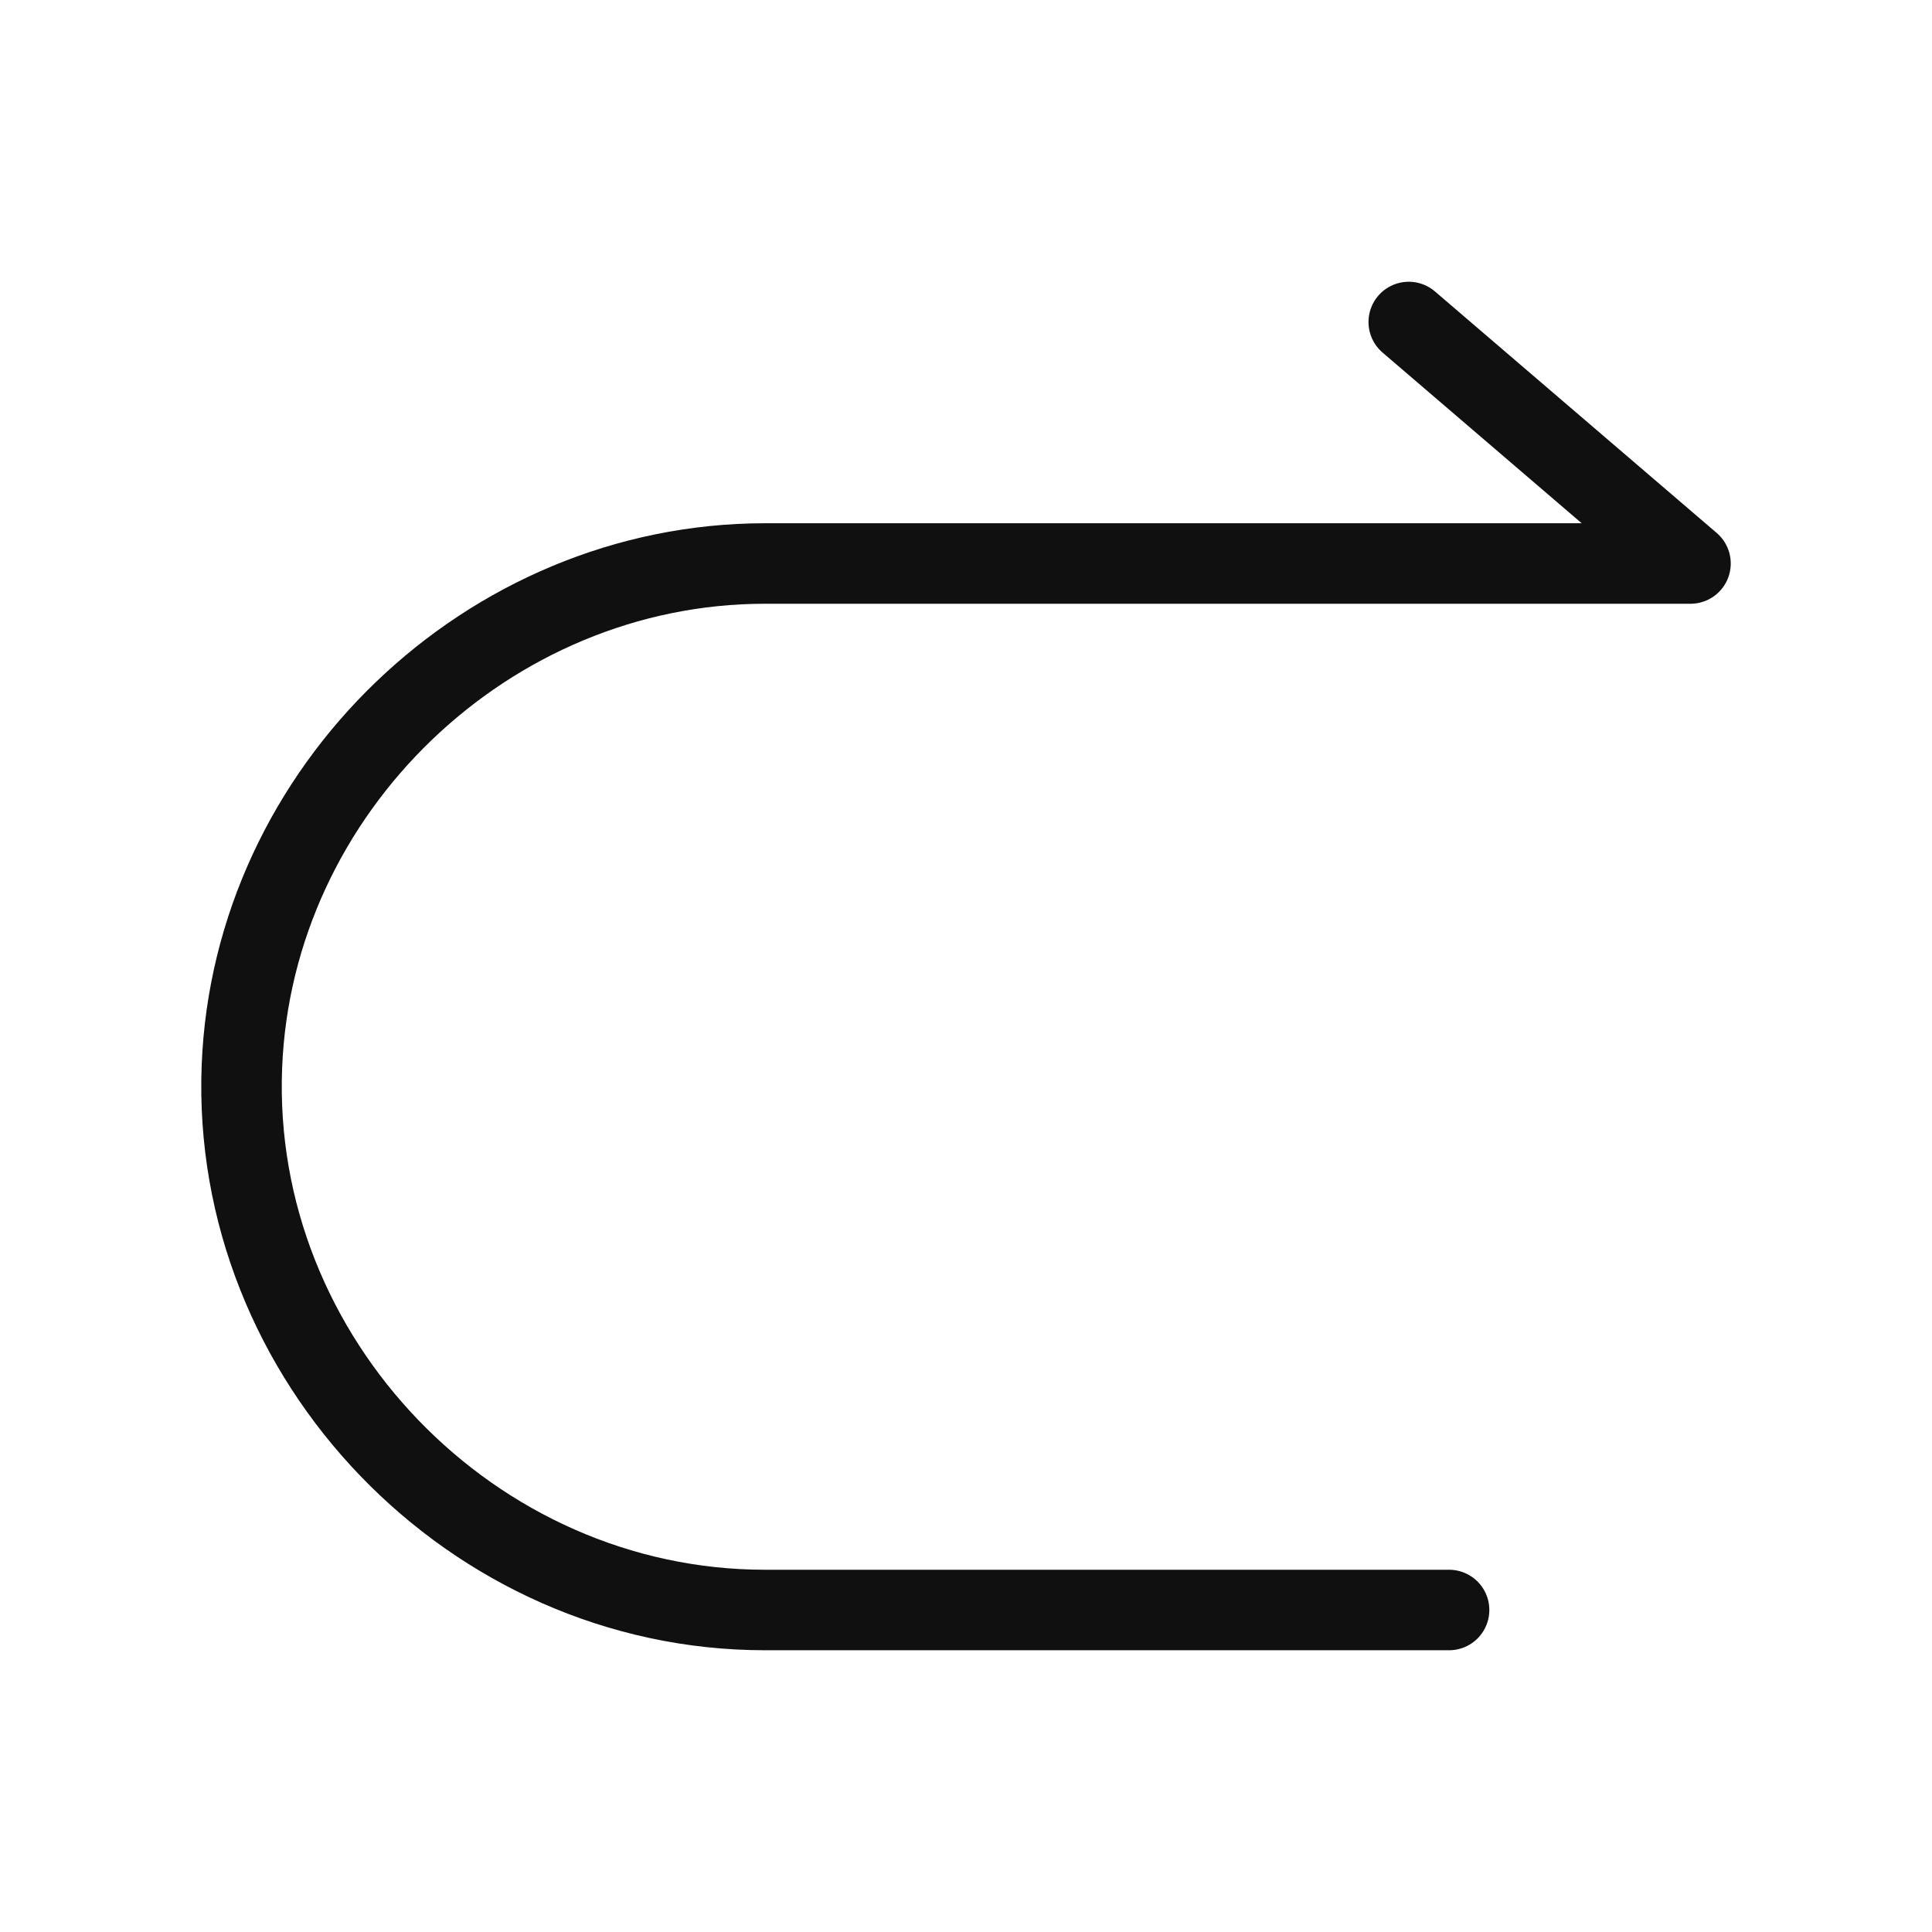
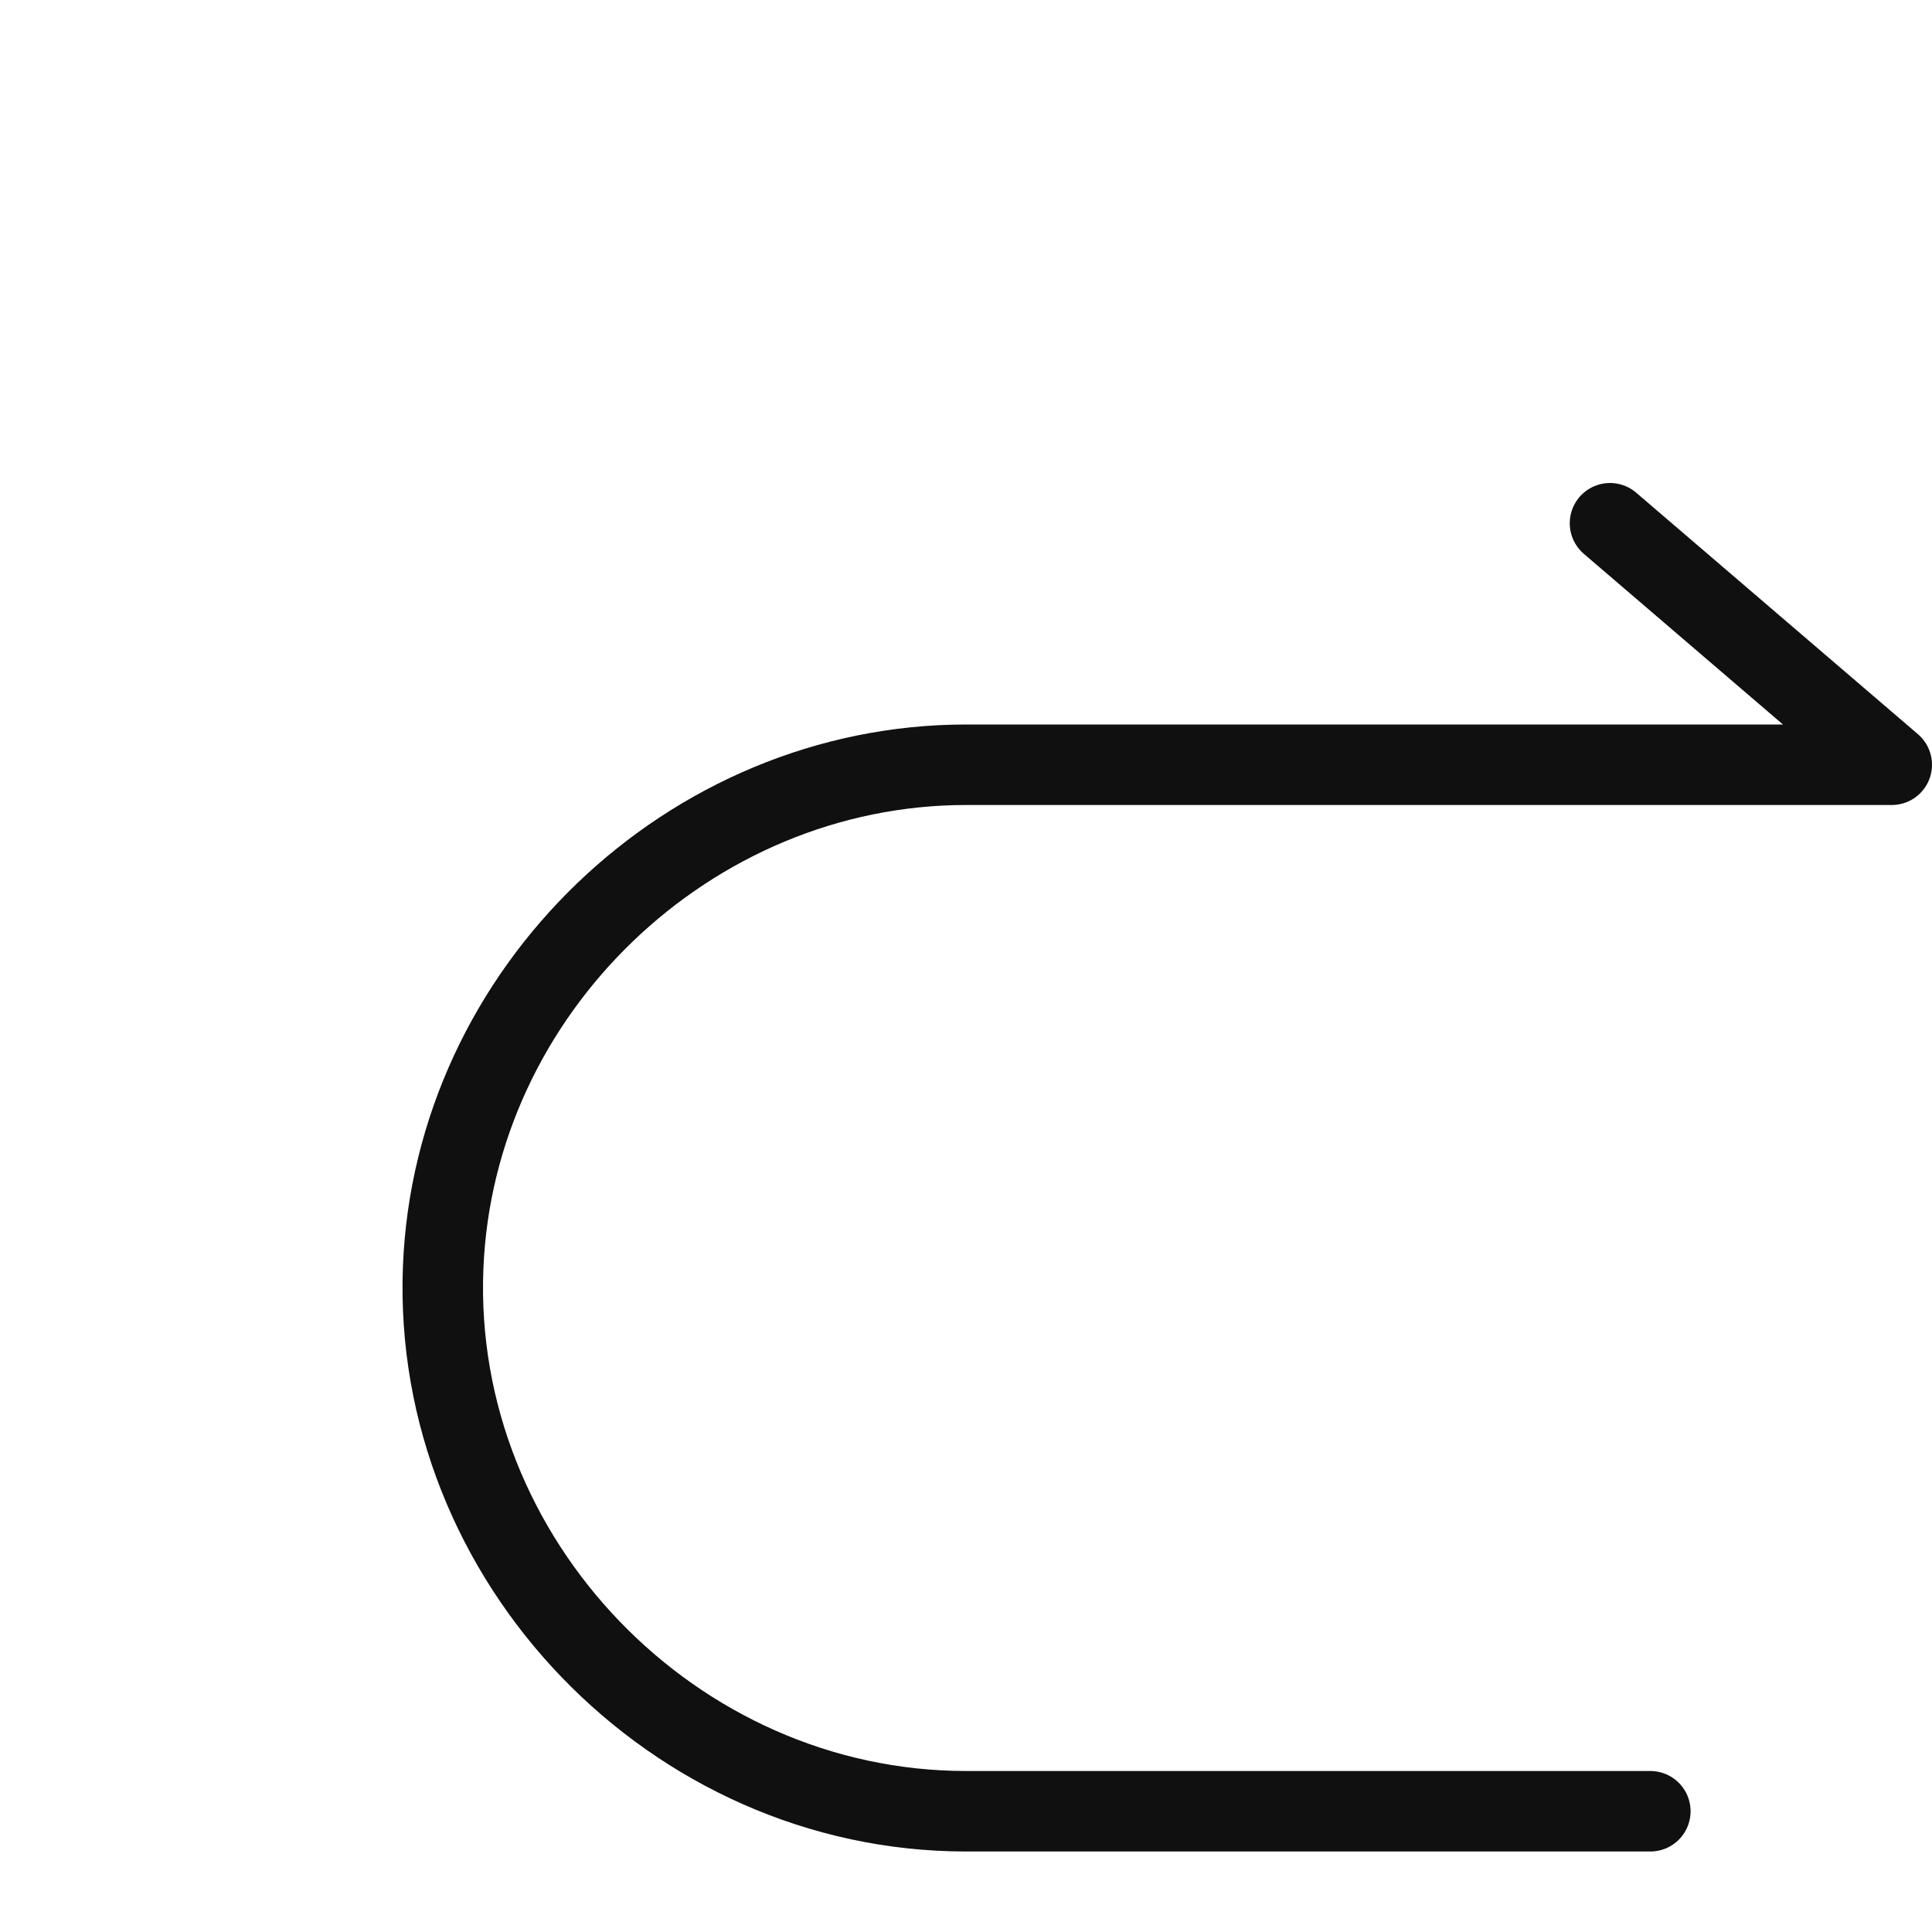
<svg xmlns="http://www.w3.org/2000/svg" viewBox="0 0 48 48" width="24" height="24" fill="none">
-   <path d="M35 8 L42 14 L19.006 14 C12.123 14 6.278 19.62 6.01 26.5 C5.726 33.77 11.733 40 19.006 40 L36.002 40" fill="none" stroke="#101010" stroke-width="2" stroke-linecap="round" stroke-linejoin="round" />
+   <g transform="translate(5 5)">
+     <path d="M35 8 L42 14 L19.006 14 C12.123 14 6.278 19.62 6.01 26.5 C5.726 33.77 11.733 40 19.006 40 L36.002 40" fill="none" stroke="#101010" stroke-width="2" stroke-linecap="round" stroke-linejoin="round" />
+   </g>
</svg>
